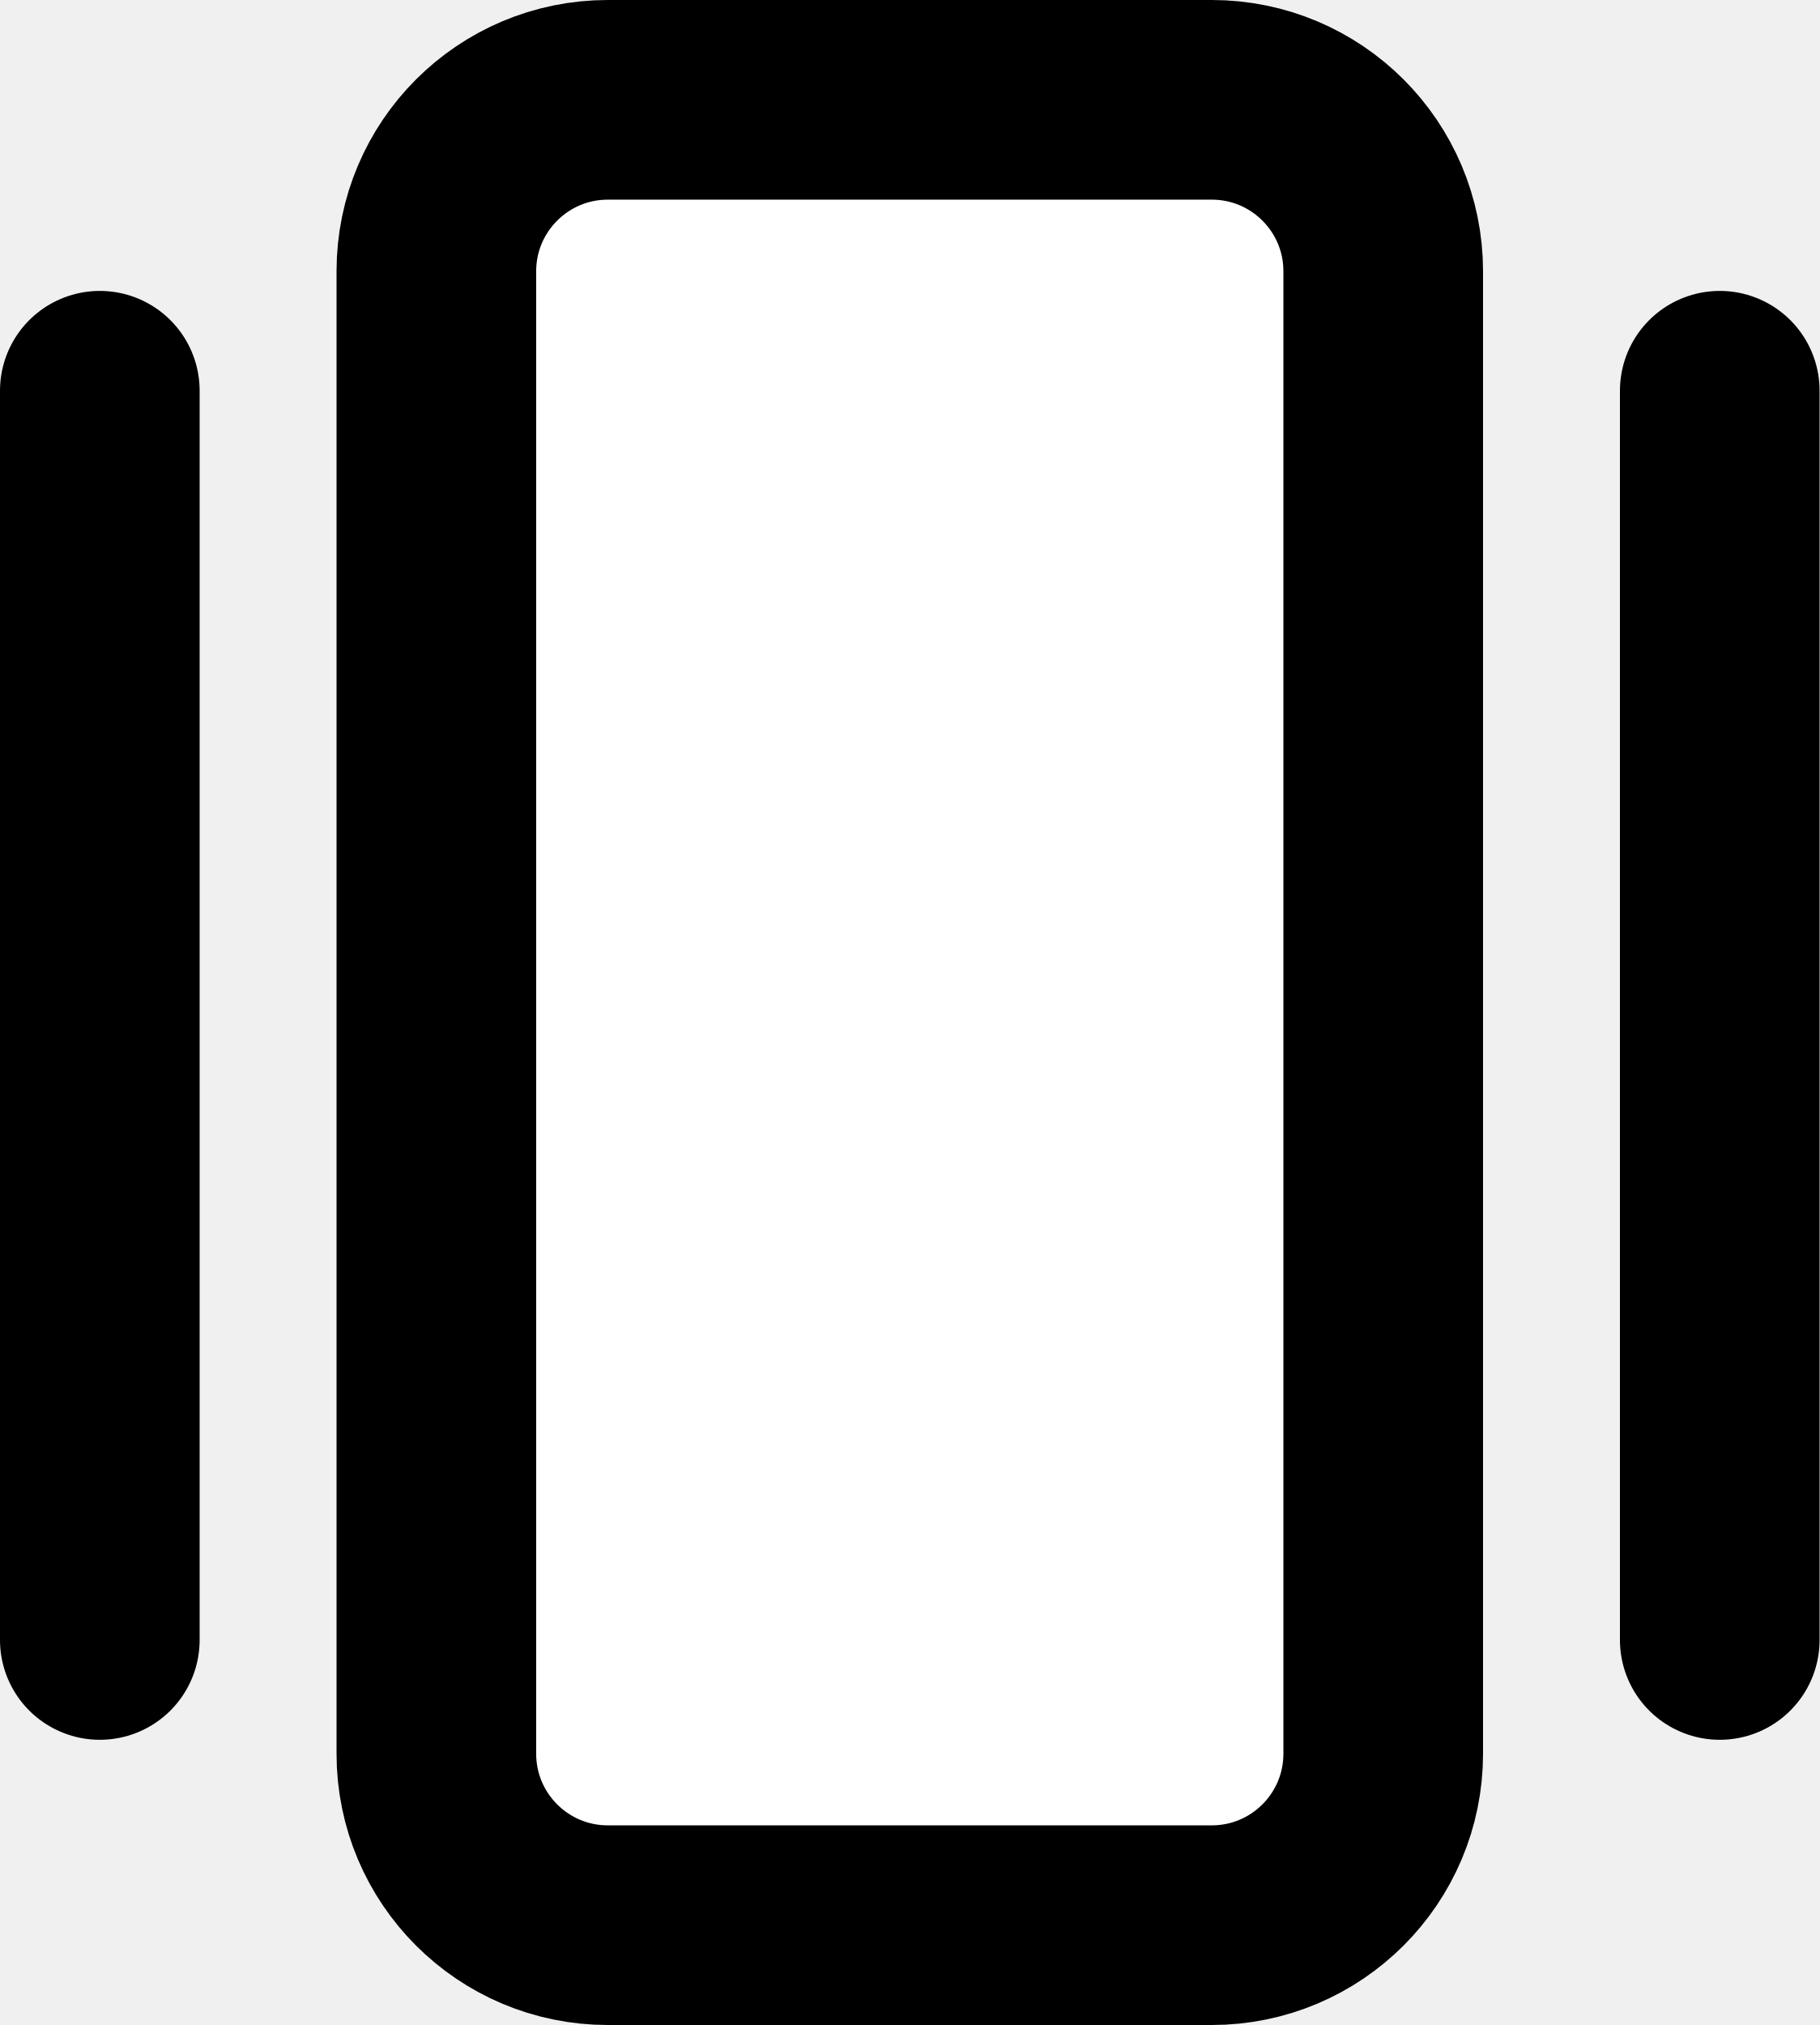
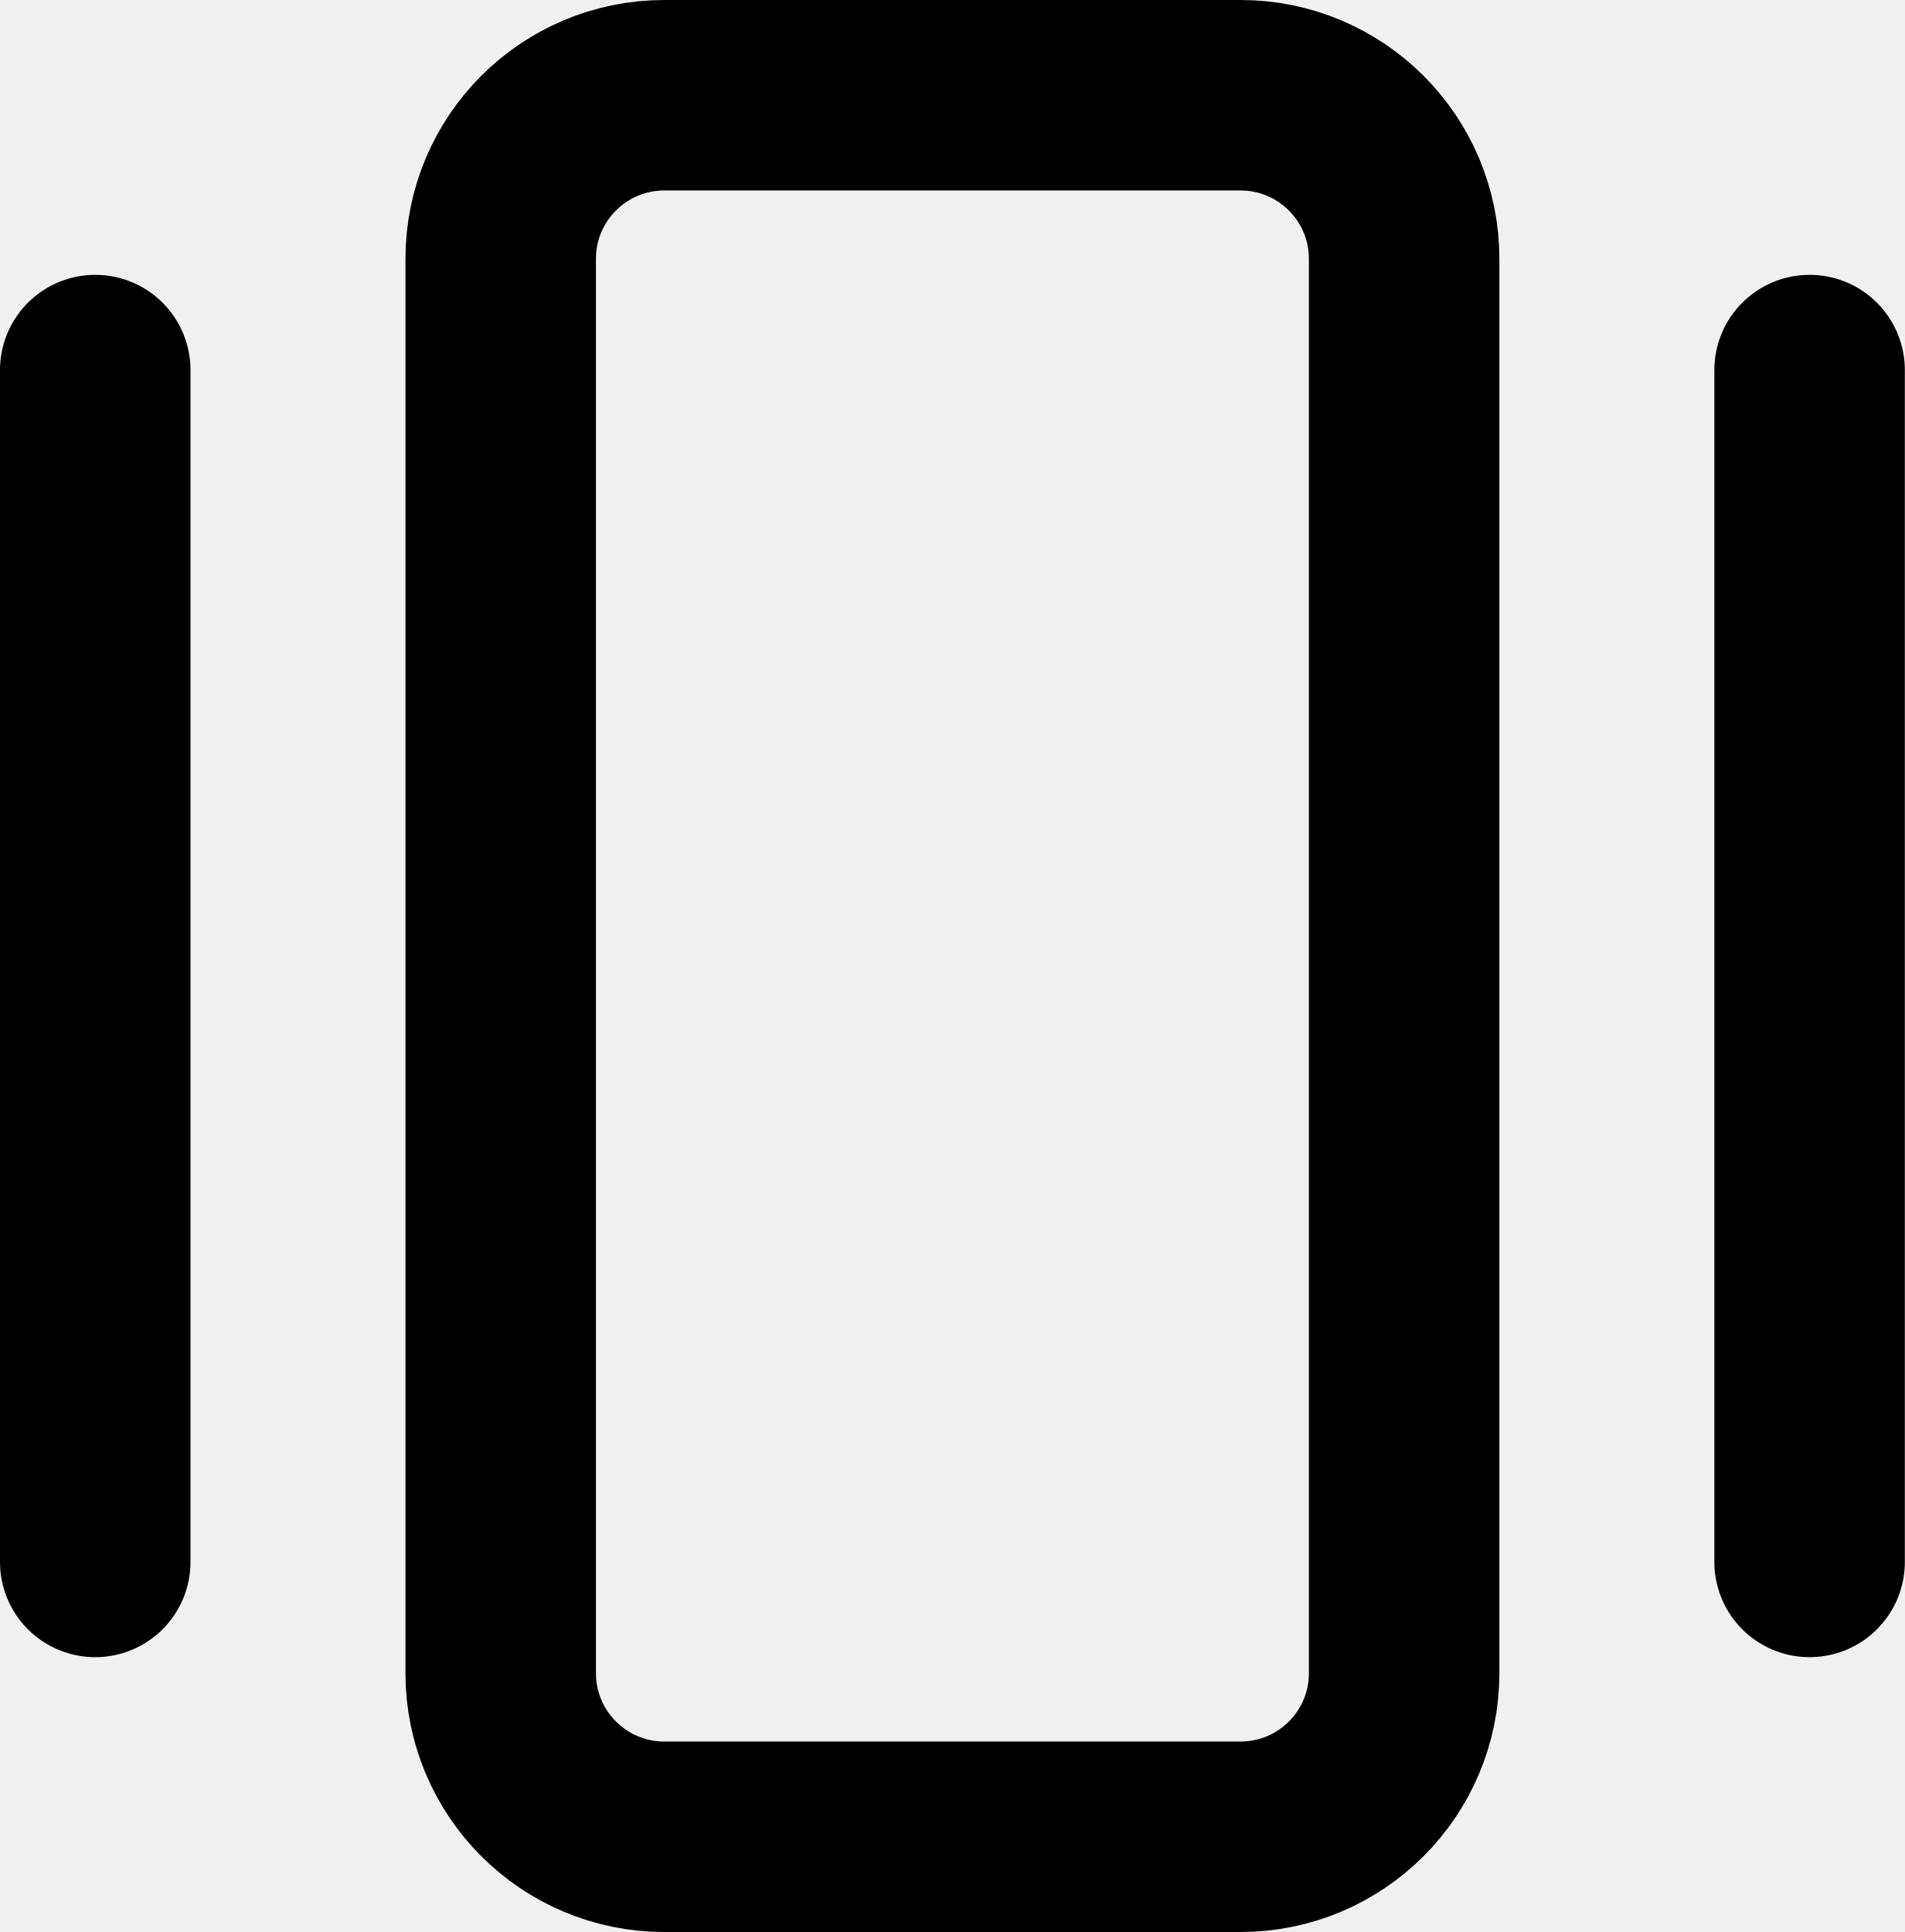
- <svg xmlns="http://www.w3.org/2000/svg" viewBox="0 0 319 355">
+ <svg xmlns="http://www.w3.org/2000/svg" viewBox="0 0 350 355">
  <defs>
-     <style>.cls-1{fill:#fff;}.cls-1,.cls-2{stroke:#000;stroke-linecap:round;stroke-linejoin:round;stroke-width:35px;}.cls-2{fill:none;}</style>
+     <style>.cls-1{fill:none;stroke:#000;stroke-linecap:round;stroke-linejoin:round;stroke-width:35px;}</style>
  </defs>
  <g id="Layer_2" data-name="Layer 2">
    <g id="Recent">
      <g id="Recent-2" data-name="Recent">
-         <rect class="cls-1" x="76.5" y="17.5" width="166" height="320" rx="30.06" />
-         <line class="cls-2" x1="17.5" y1="68.5" x2="17.5" y2="287.5" />
-         <line class="cls-2" x1="301.5" y1="68.5" x2="301.5" y2="287.5" />
+         <rect class="cls-1" x="92" y="17.5" width="166" height="320" rx="30.06" />
+         <line class="cls-1" x1="17.5" y1="68" x2="17.5" y2="287" />
+         <line class="cls-1" x1="332.5" y1="68" x2="332.5" y2="287" />
      </g>
    </g>
  </g>
</svg>
